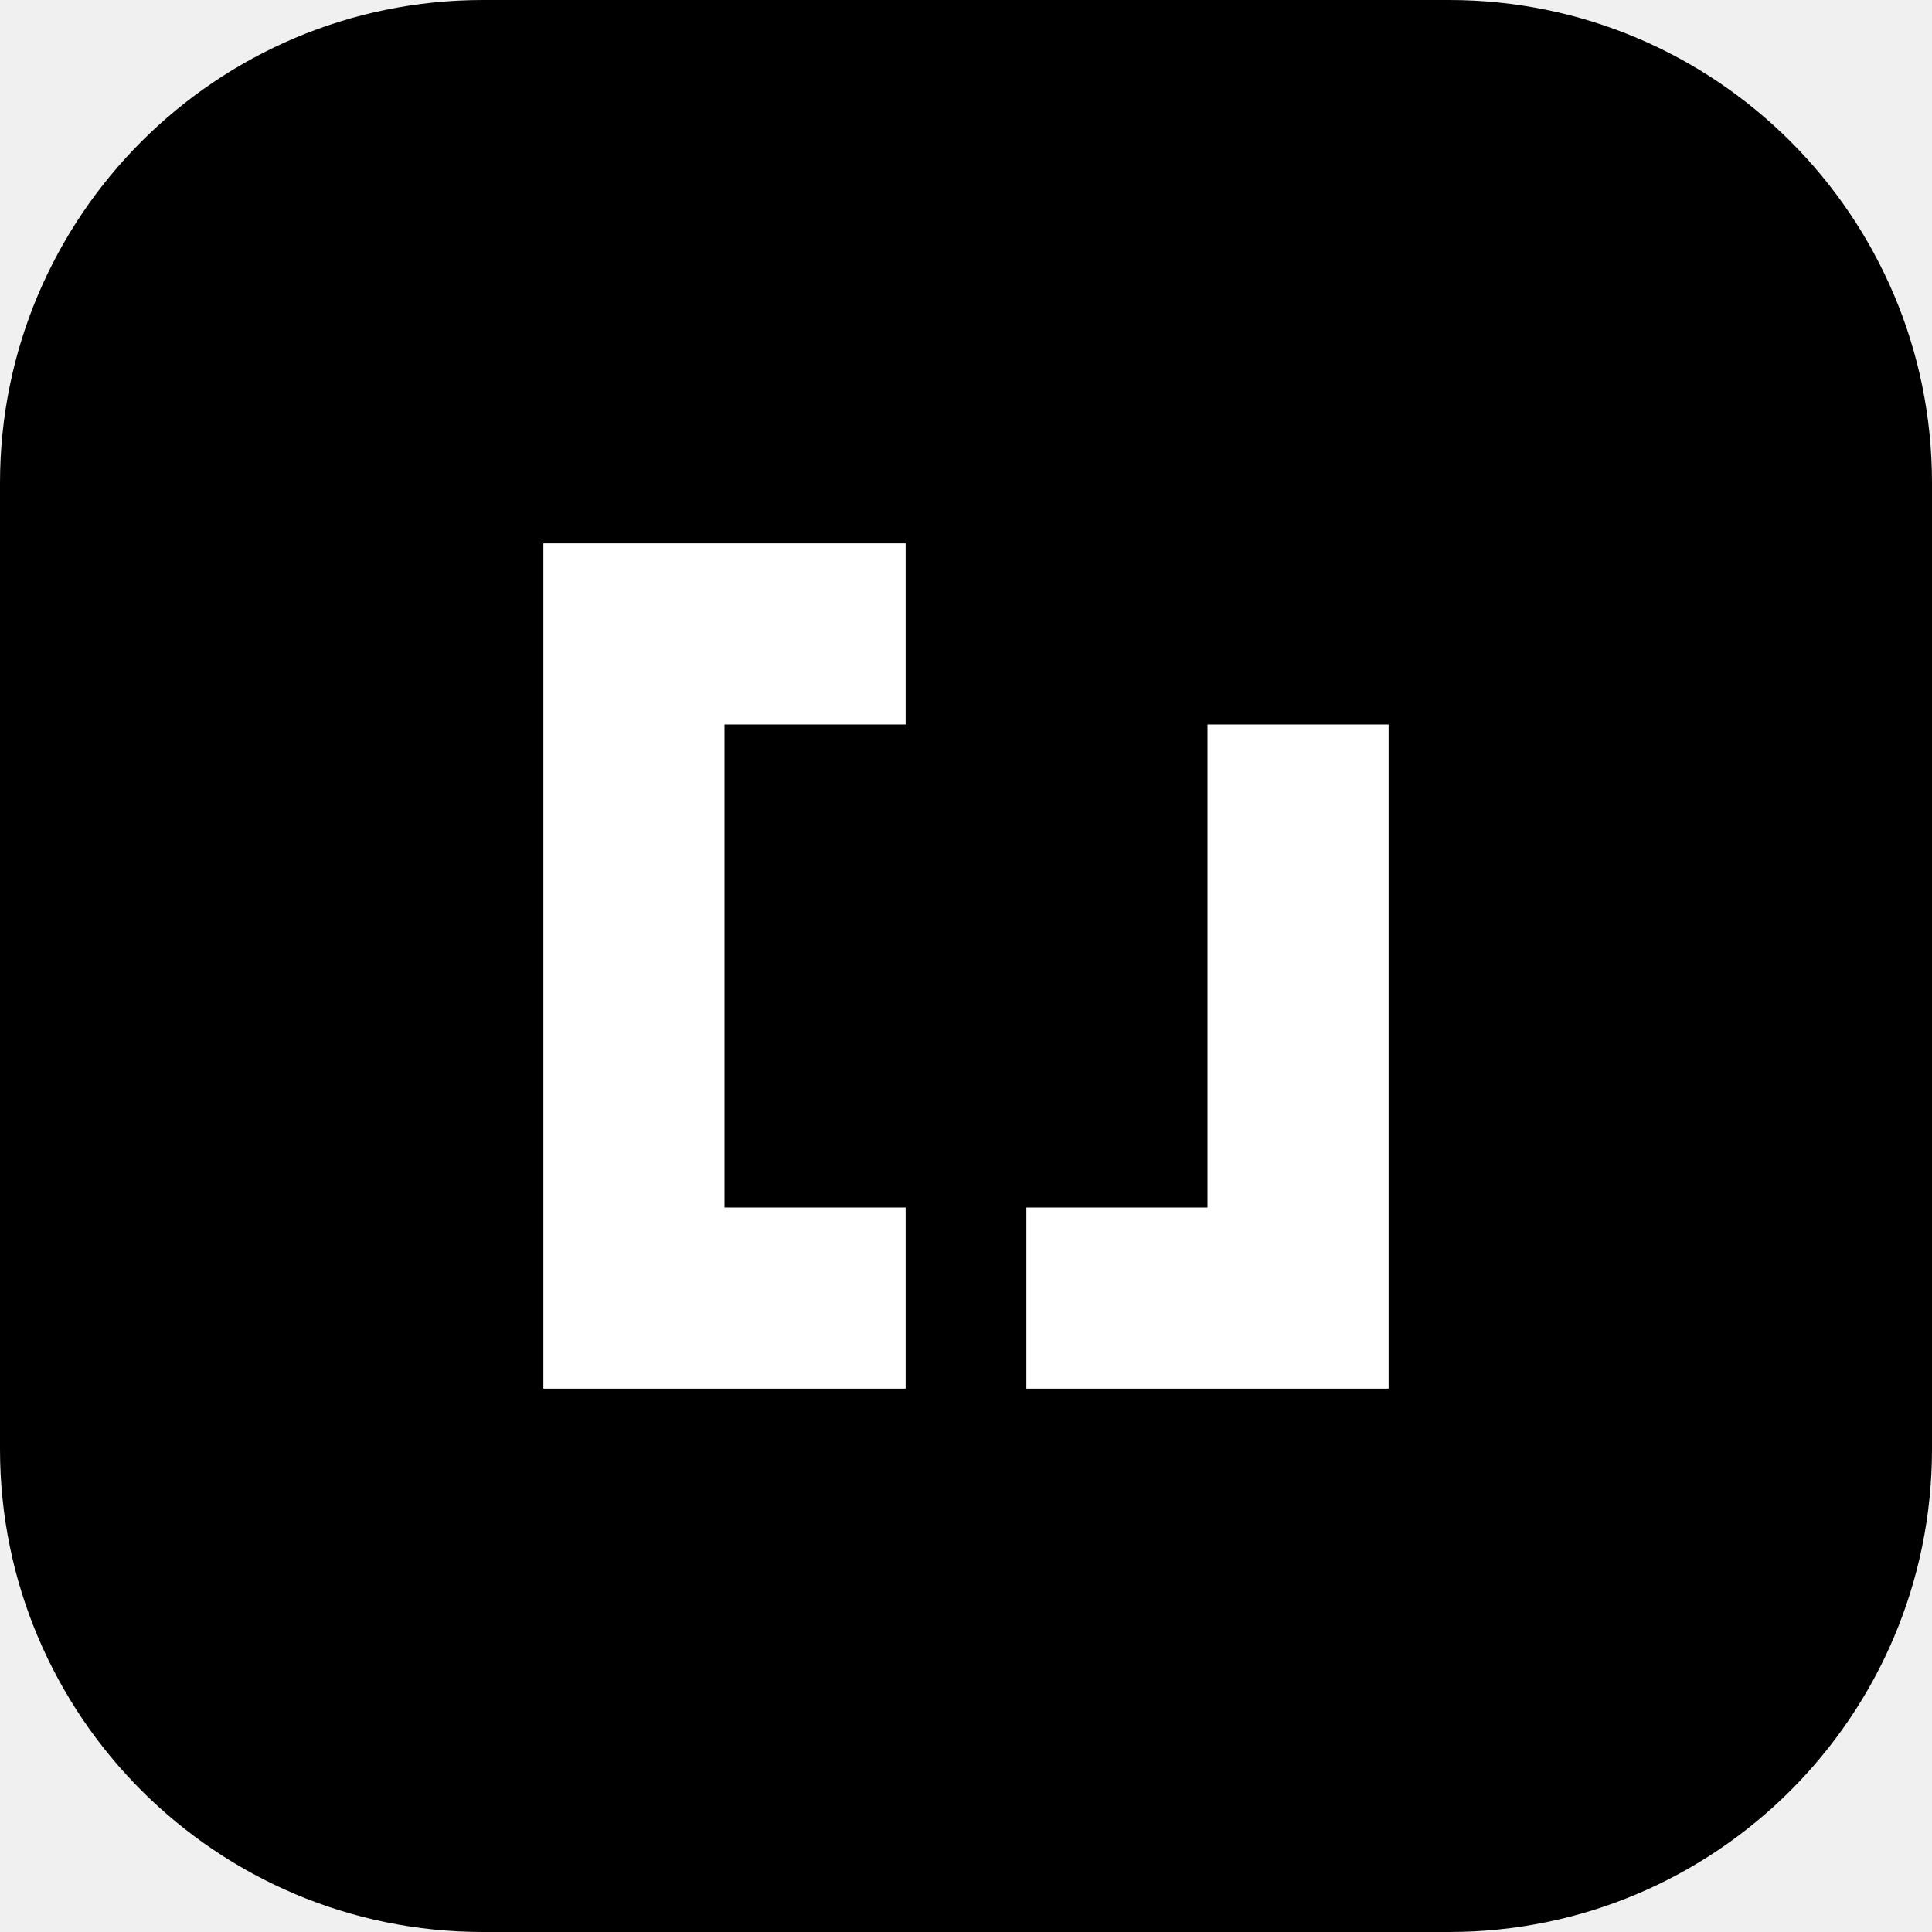
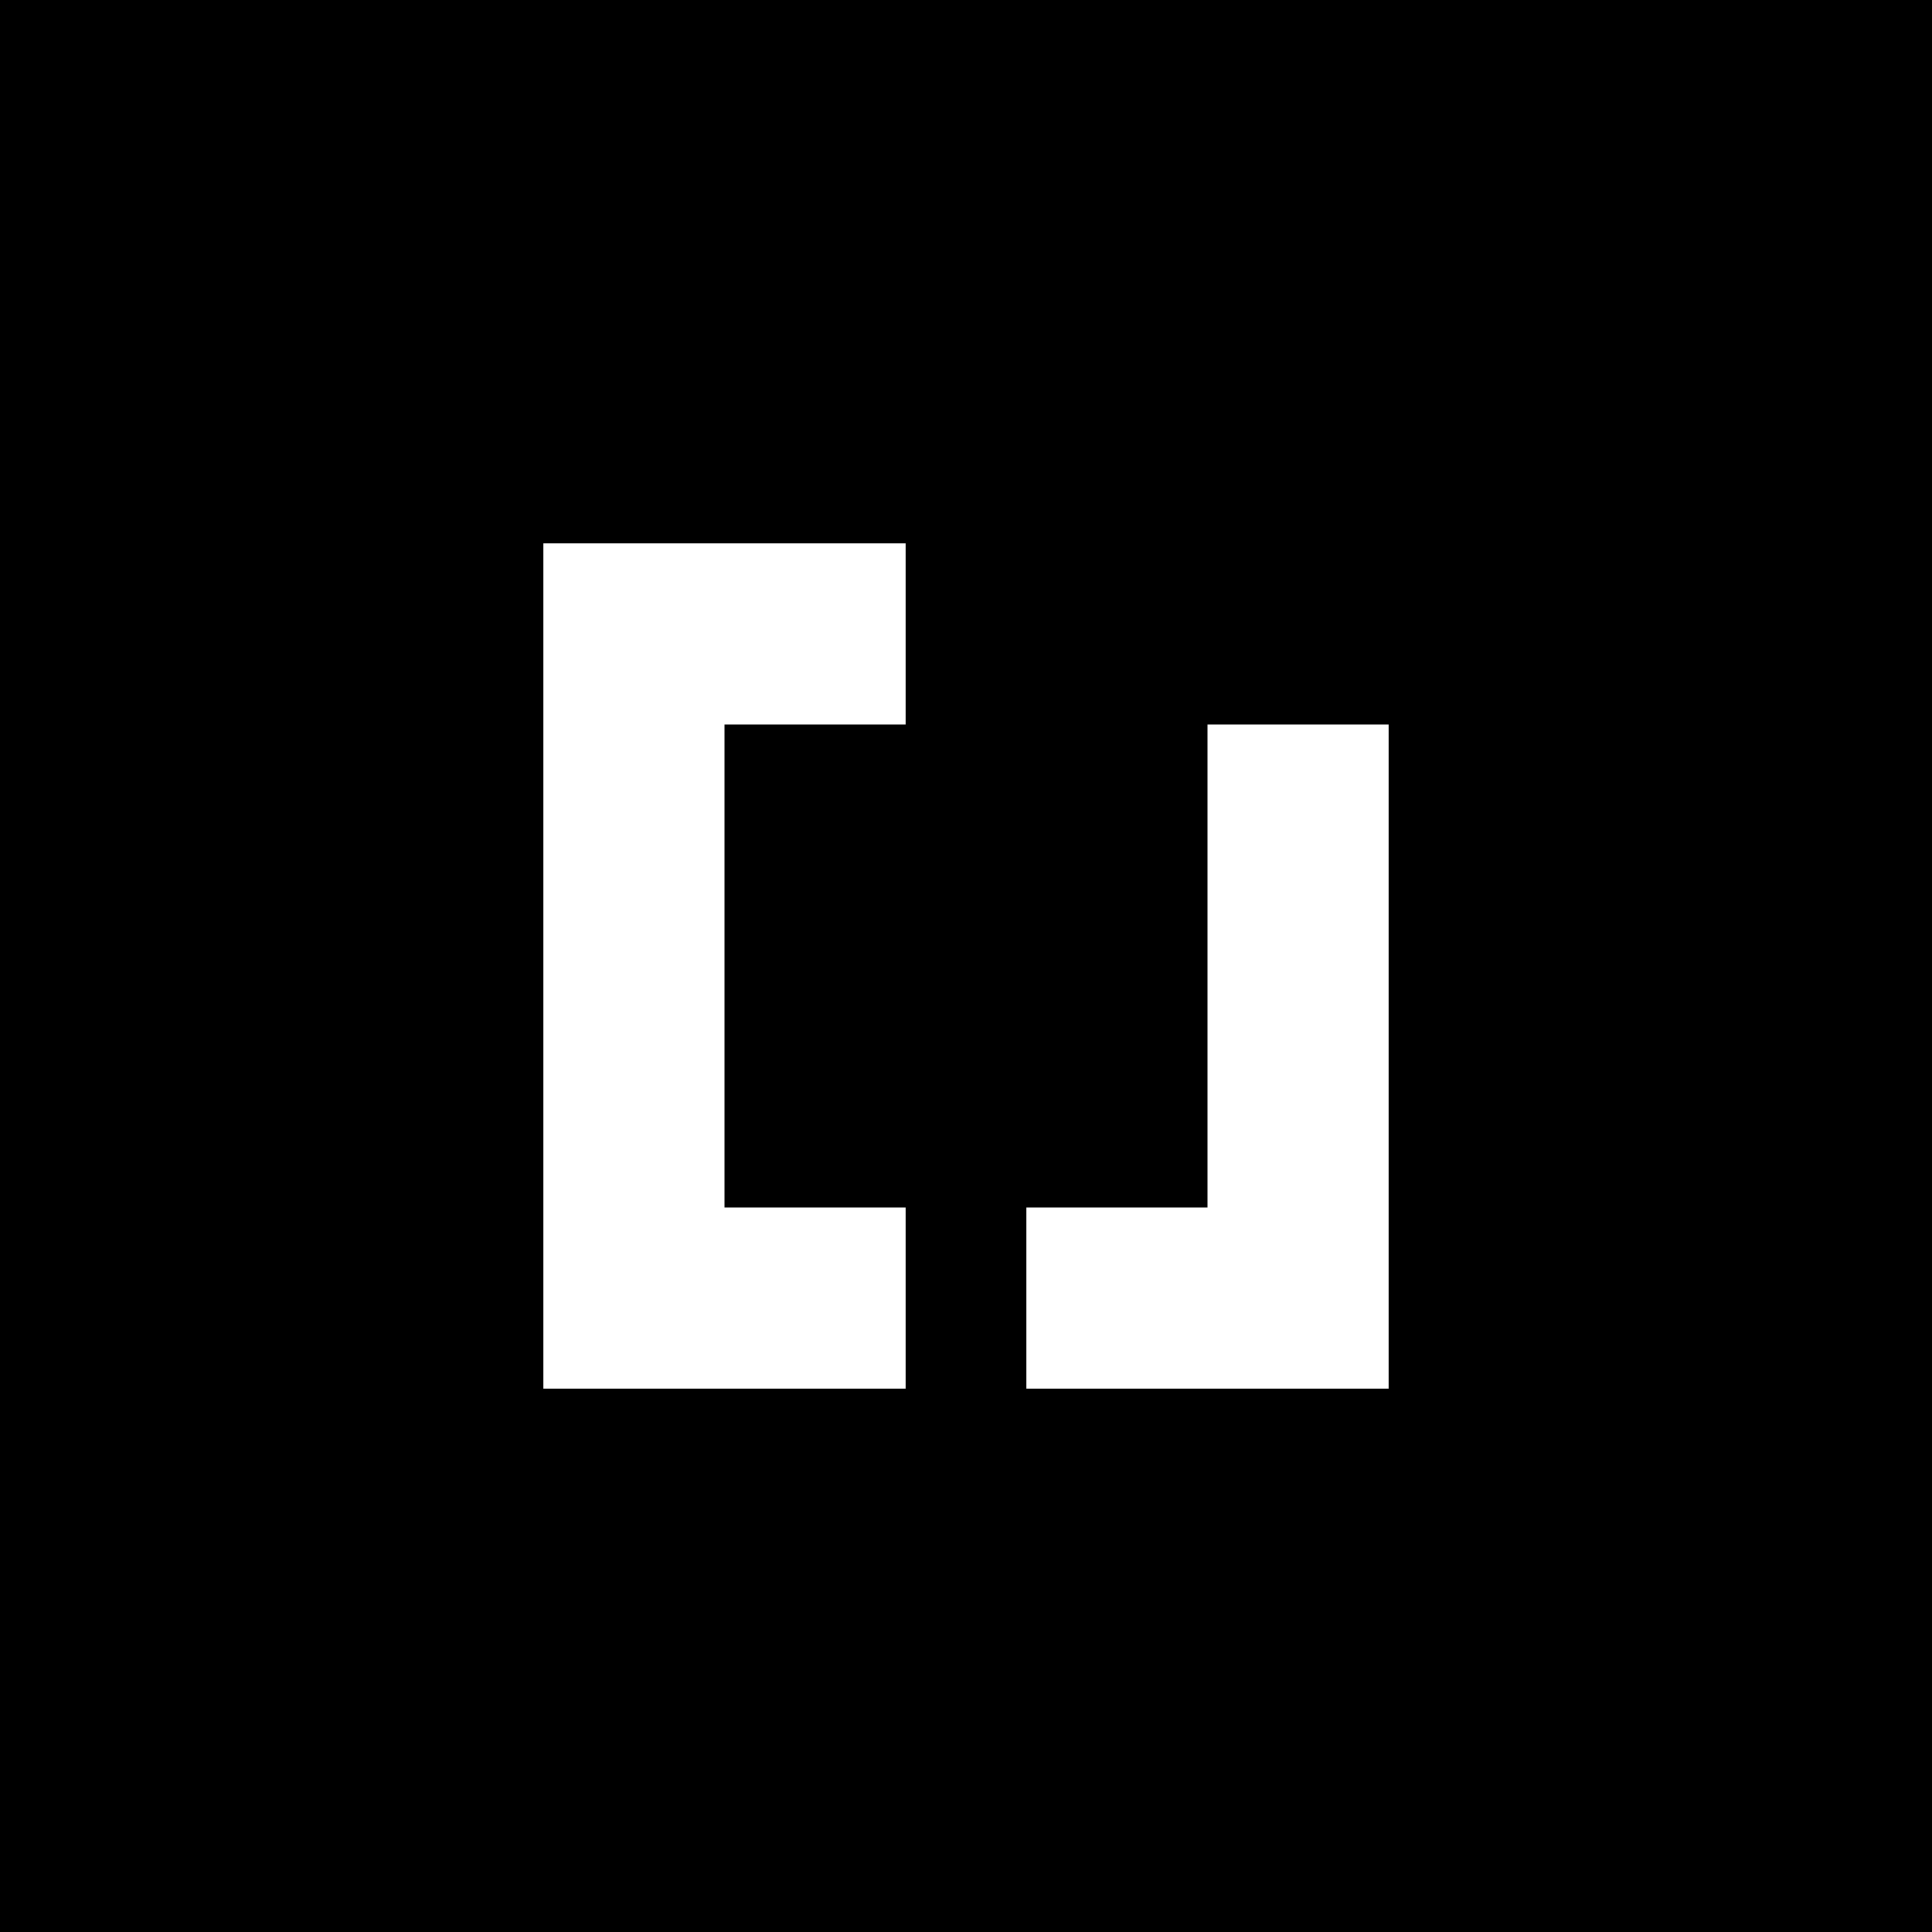
<svg xmlns="http://www.w3.org/2000/svg" viewBox="0 0 64 64" fill="none">
-   <rect width="64" height="64" rx="16" fill="#000" />
+   <rect width="64" height="64" rx="0" fill="#000" />
  <path fill="#FFF" fill-rule="evenodd" d="M18 18h12v6H24v16h6v6H18V18zm16 0h12v28H34v-6h6V24h-6V18zm0 0h12v6H34V18z" clip-rule="evenodd" />
</svg>
